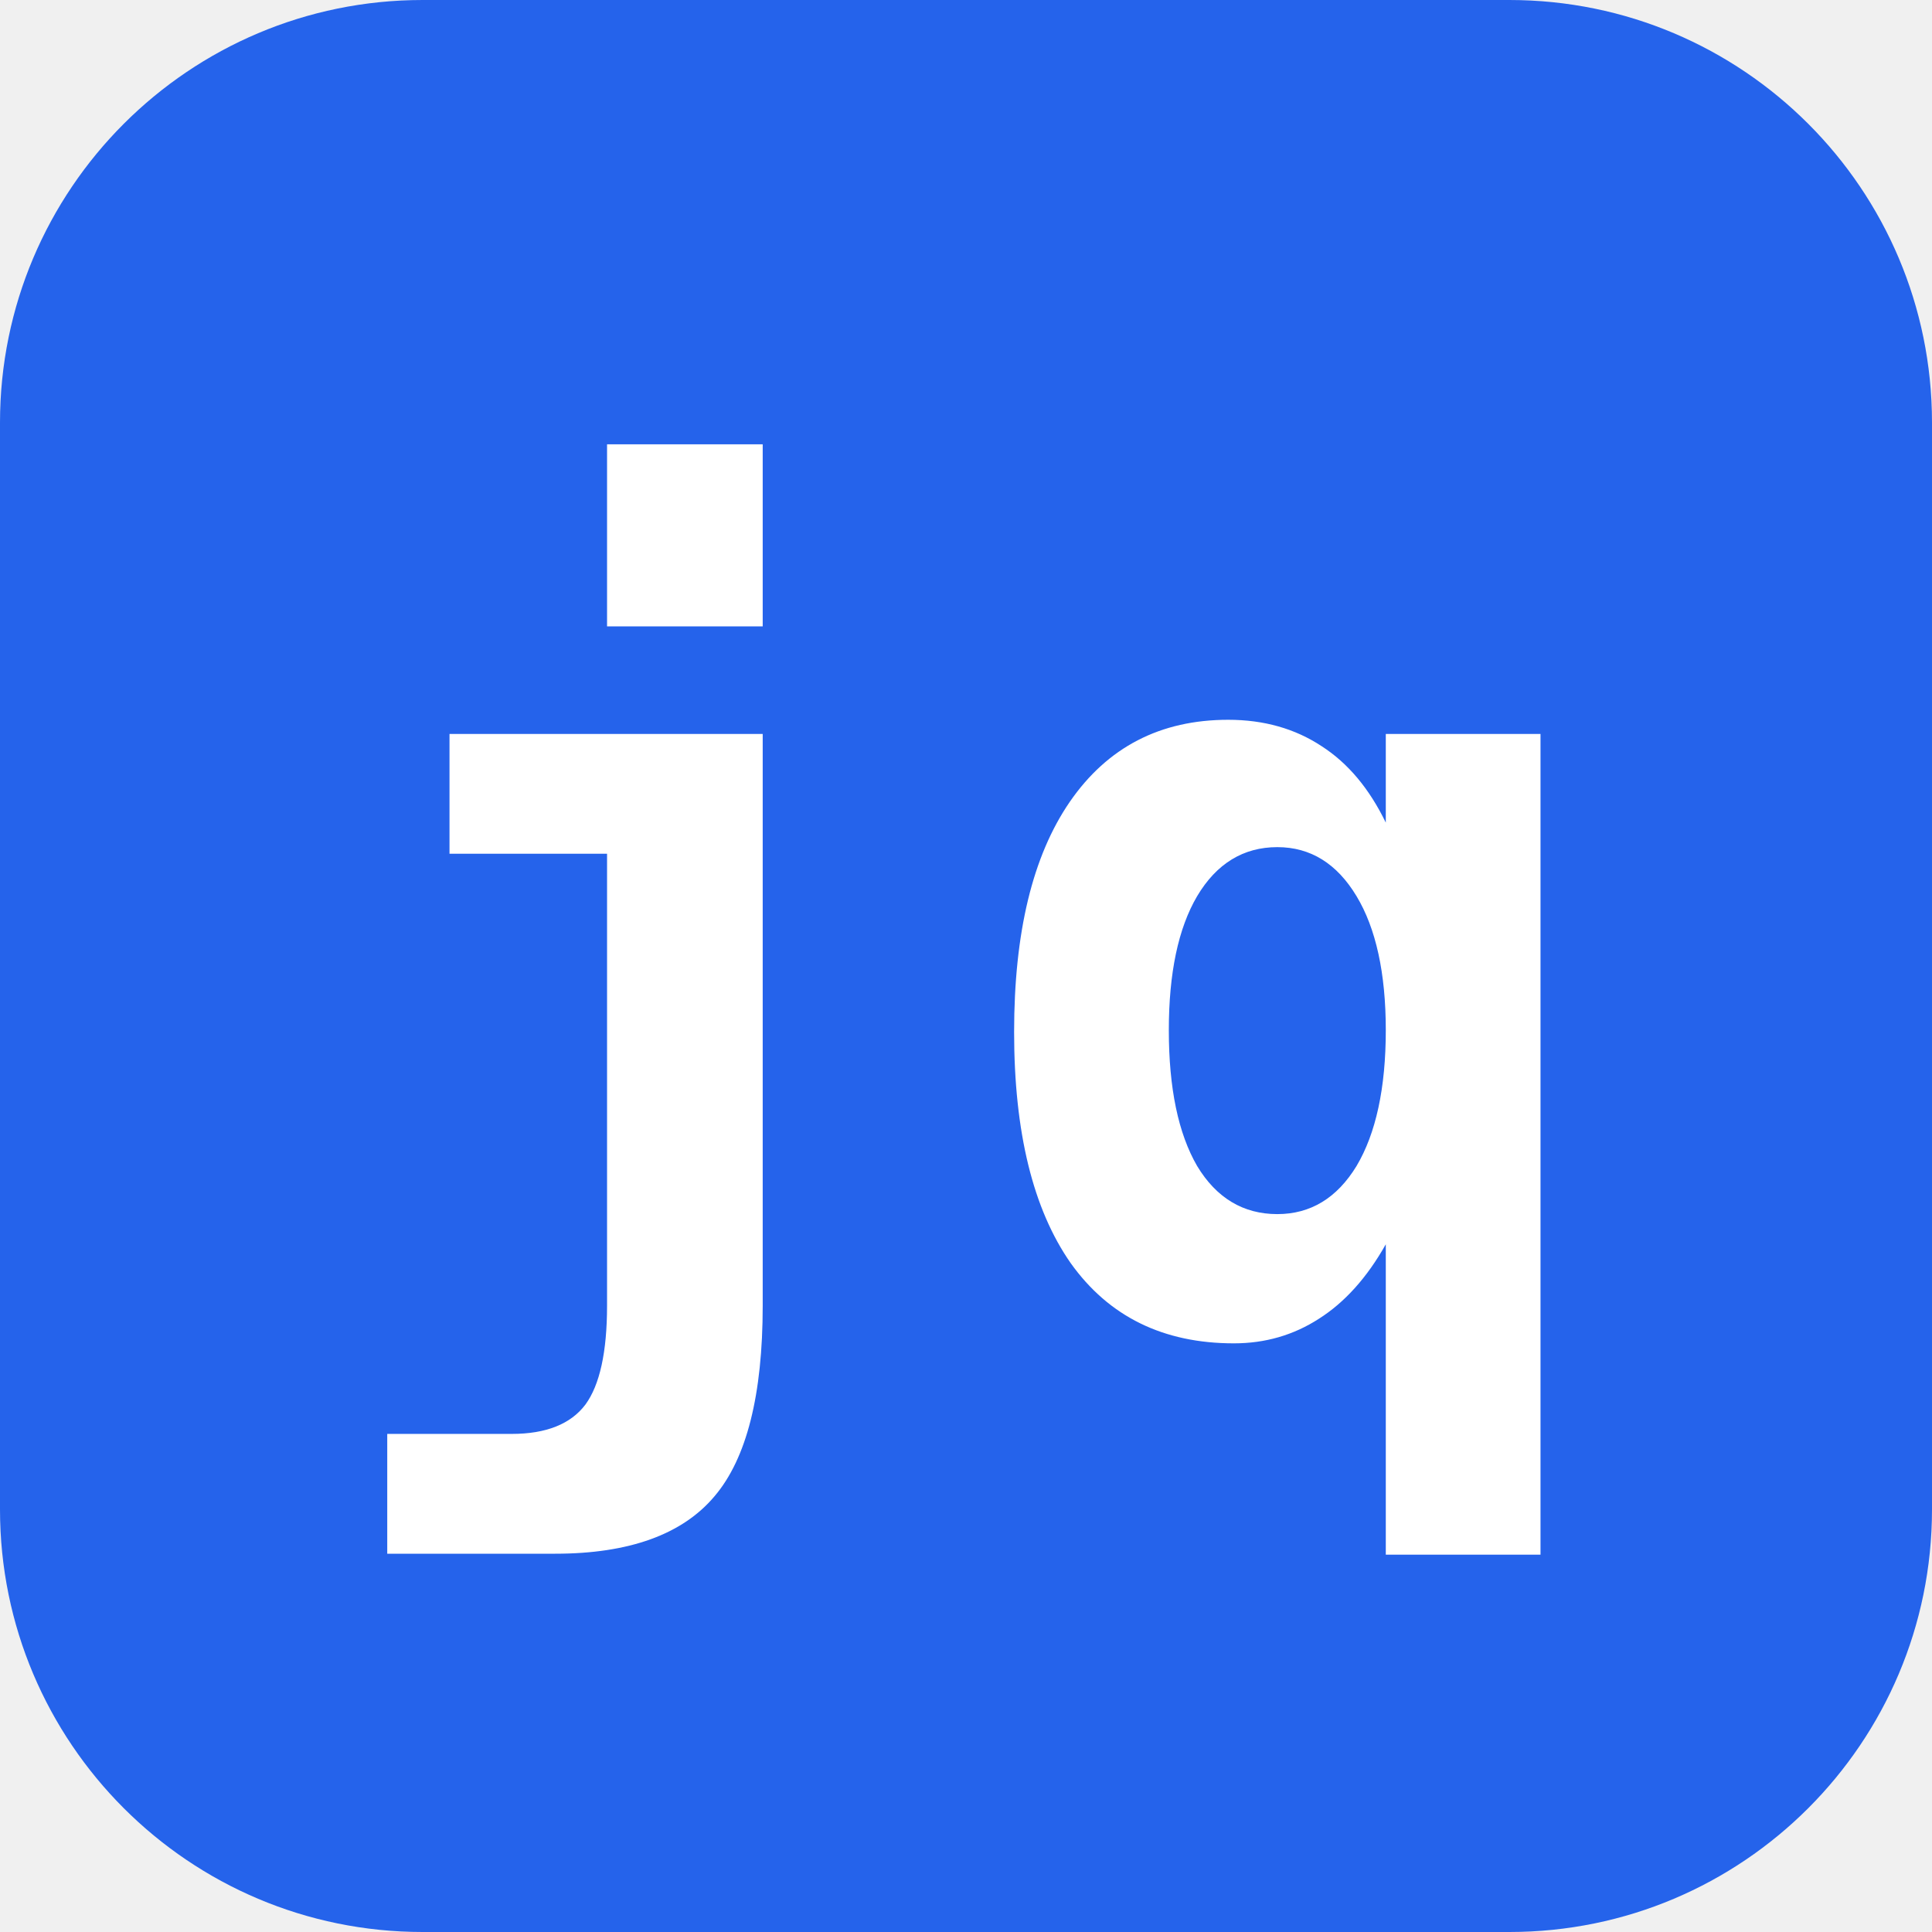
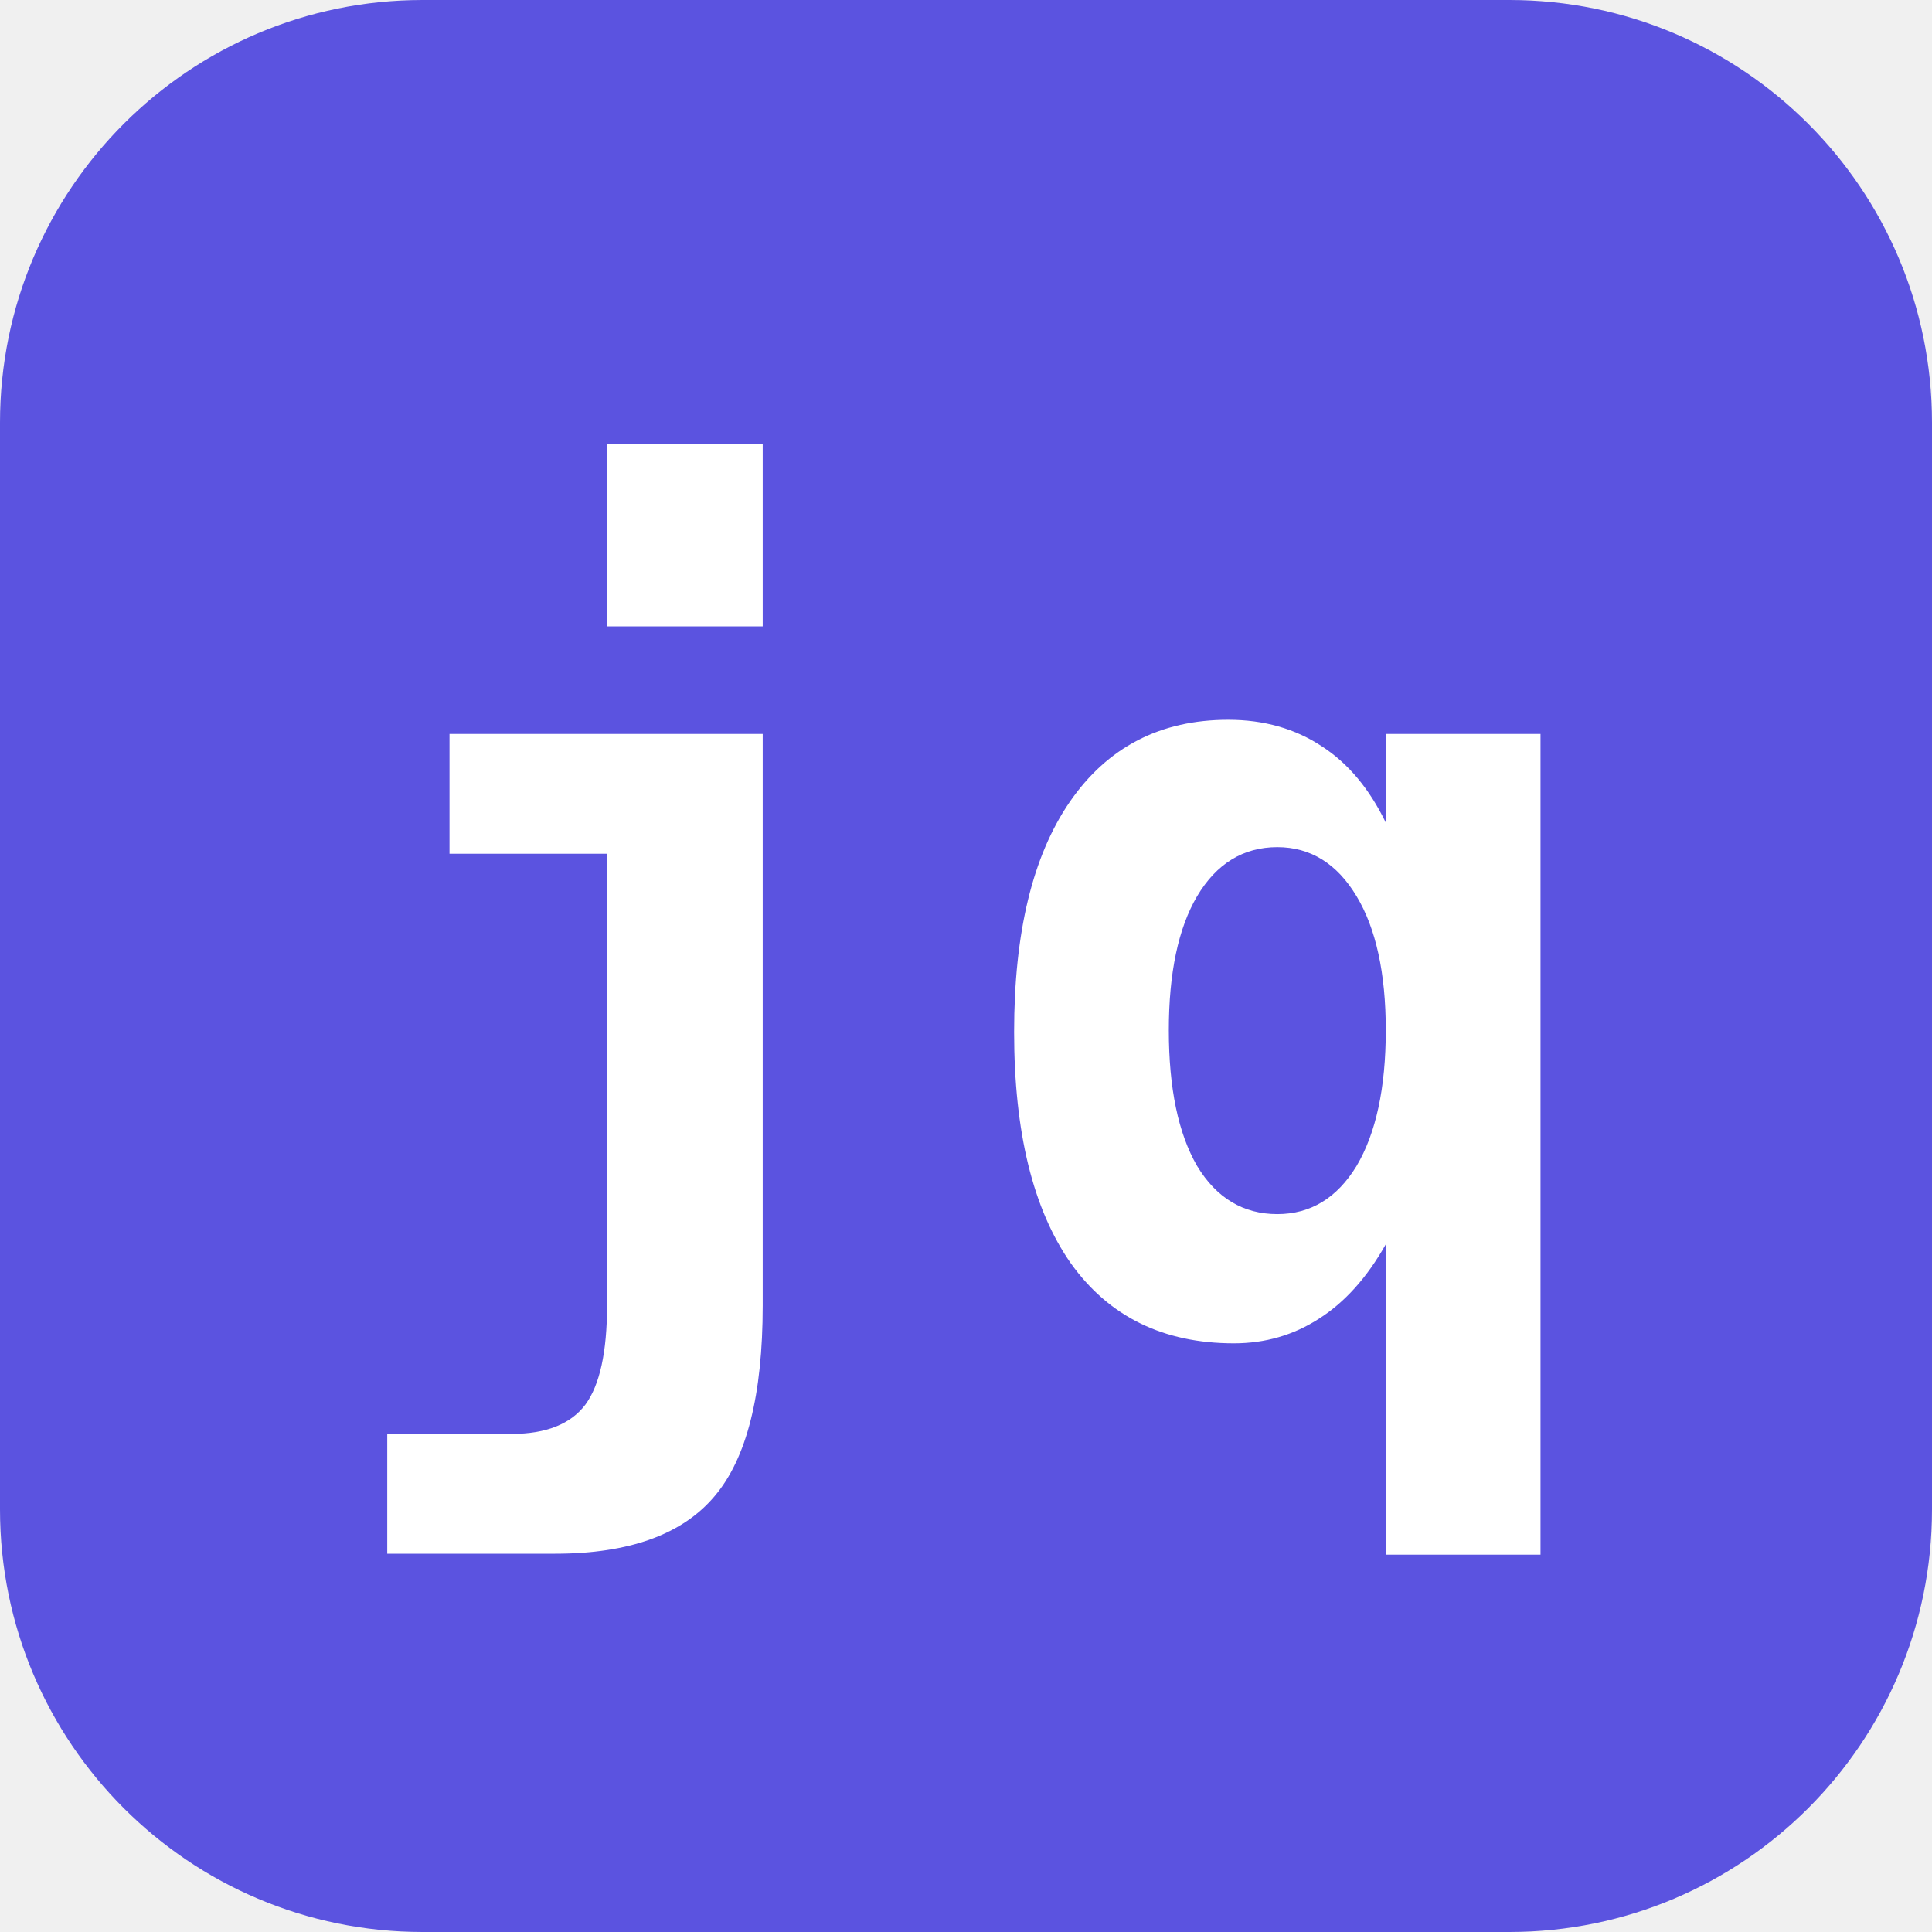
<svg xmlns="http://www.w3.org/2000/svg" viewBox="0 0 32 32">
-   <rect width="32" height="32" rx="7" fill="#2563eb" />
+   <rect width="32" height="32" rx="7" fill="#5b53e0" />
  <text x="16" y="22" font-family="ui-monospace, monospace" font-size="18" font-weight="700" text-anchor="middle" fill="#ffffff">jq</text>
</svg>
